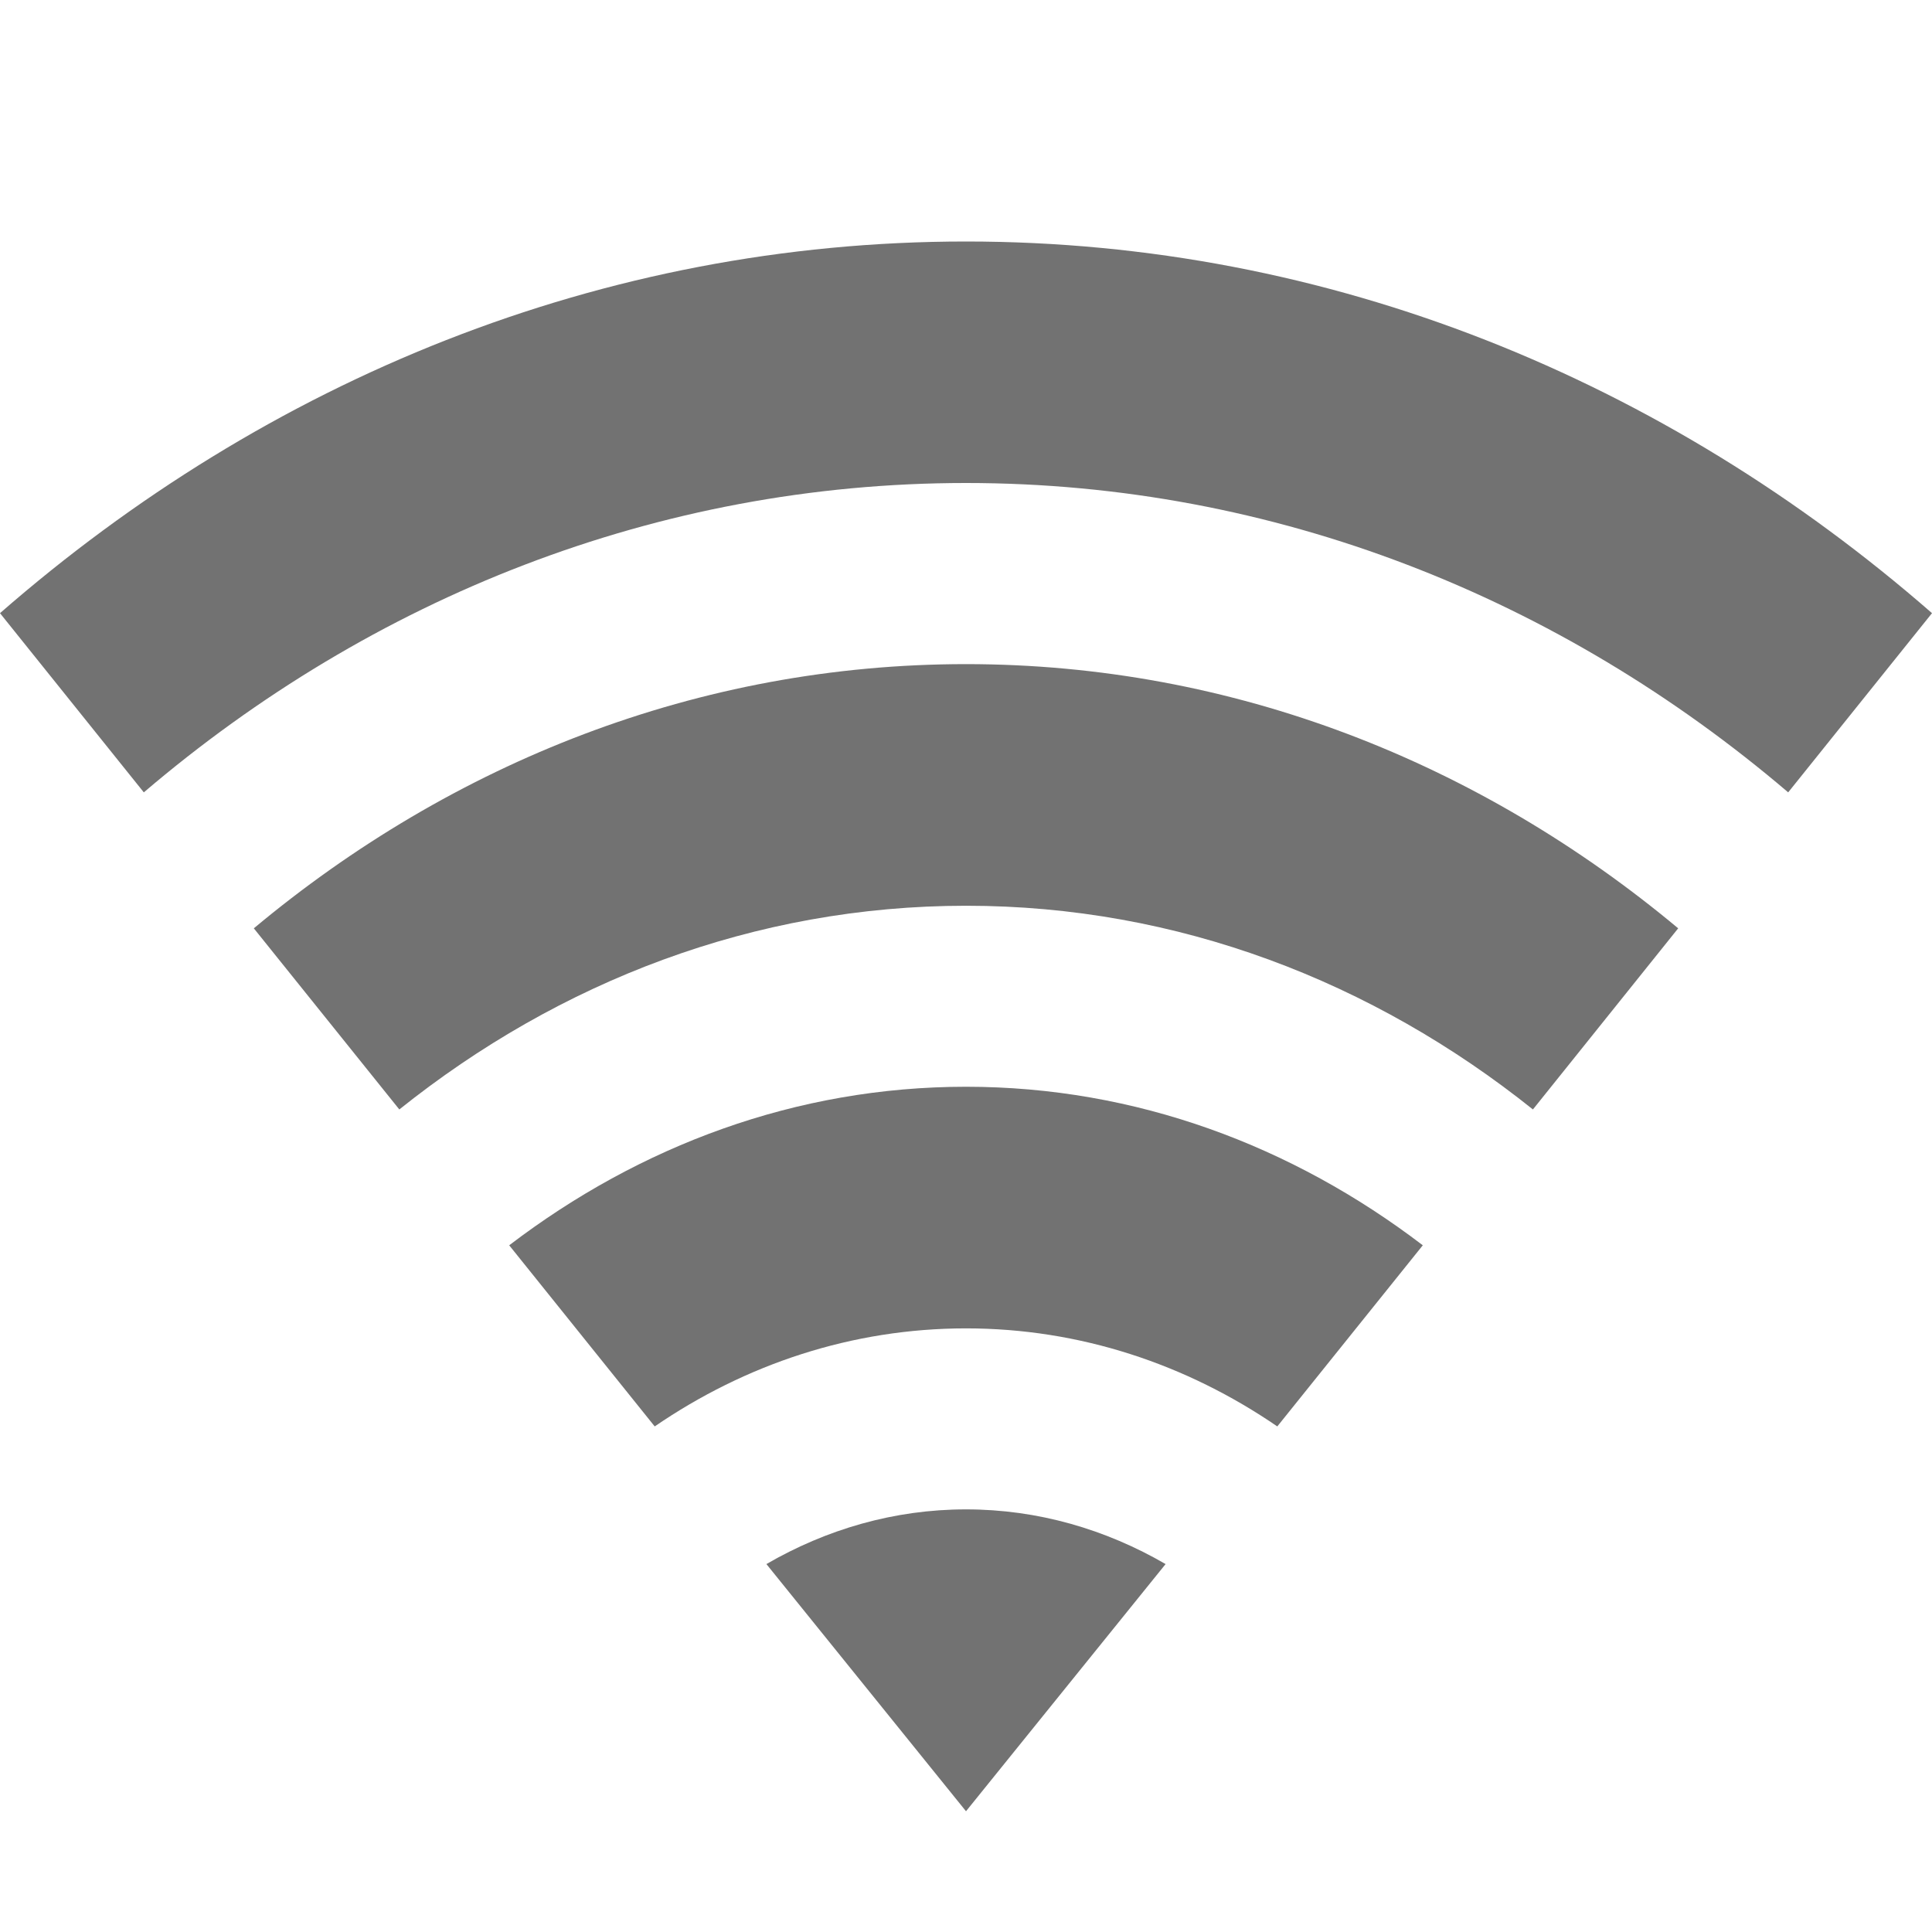
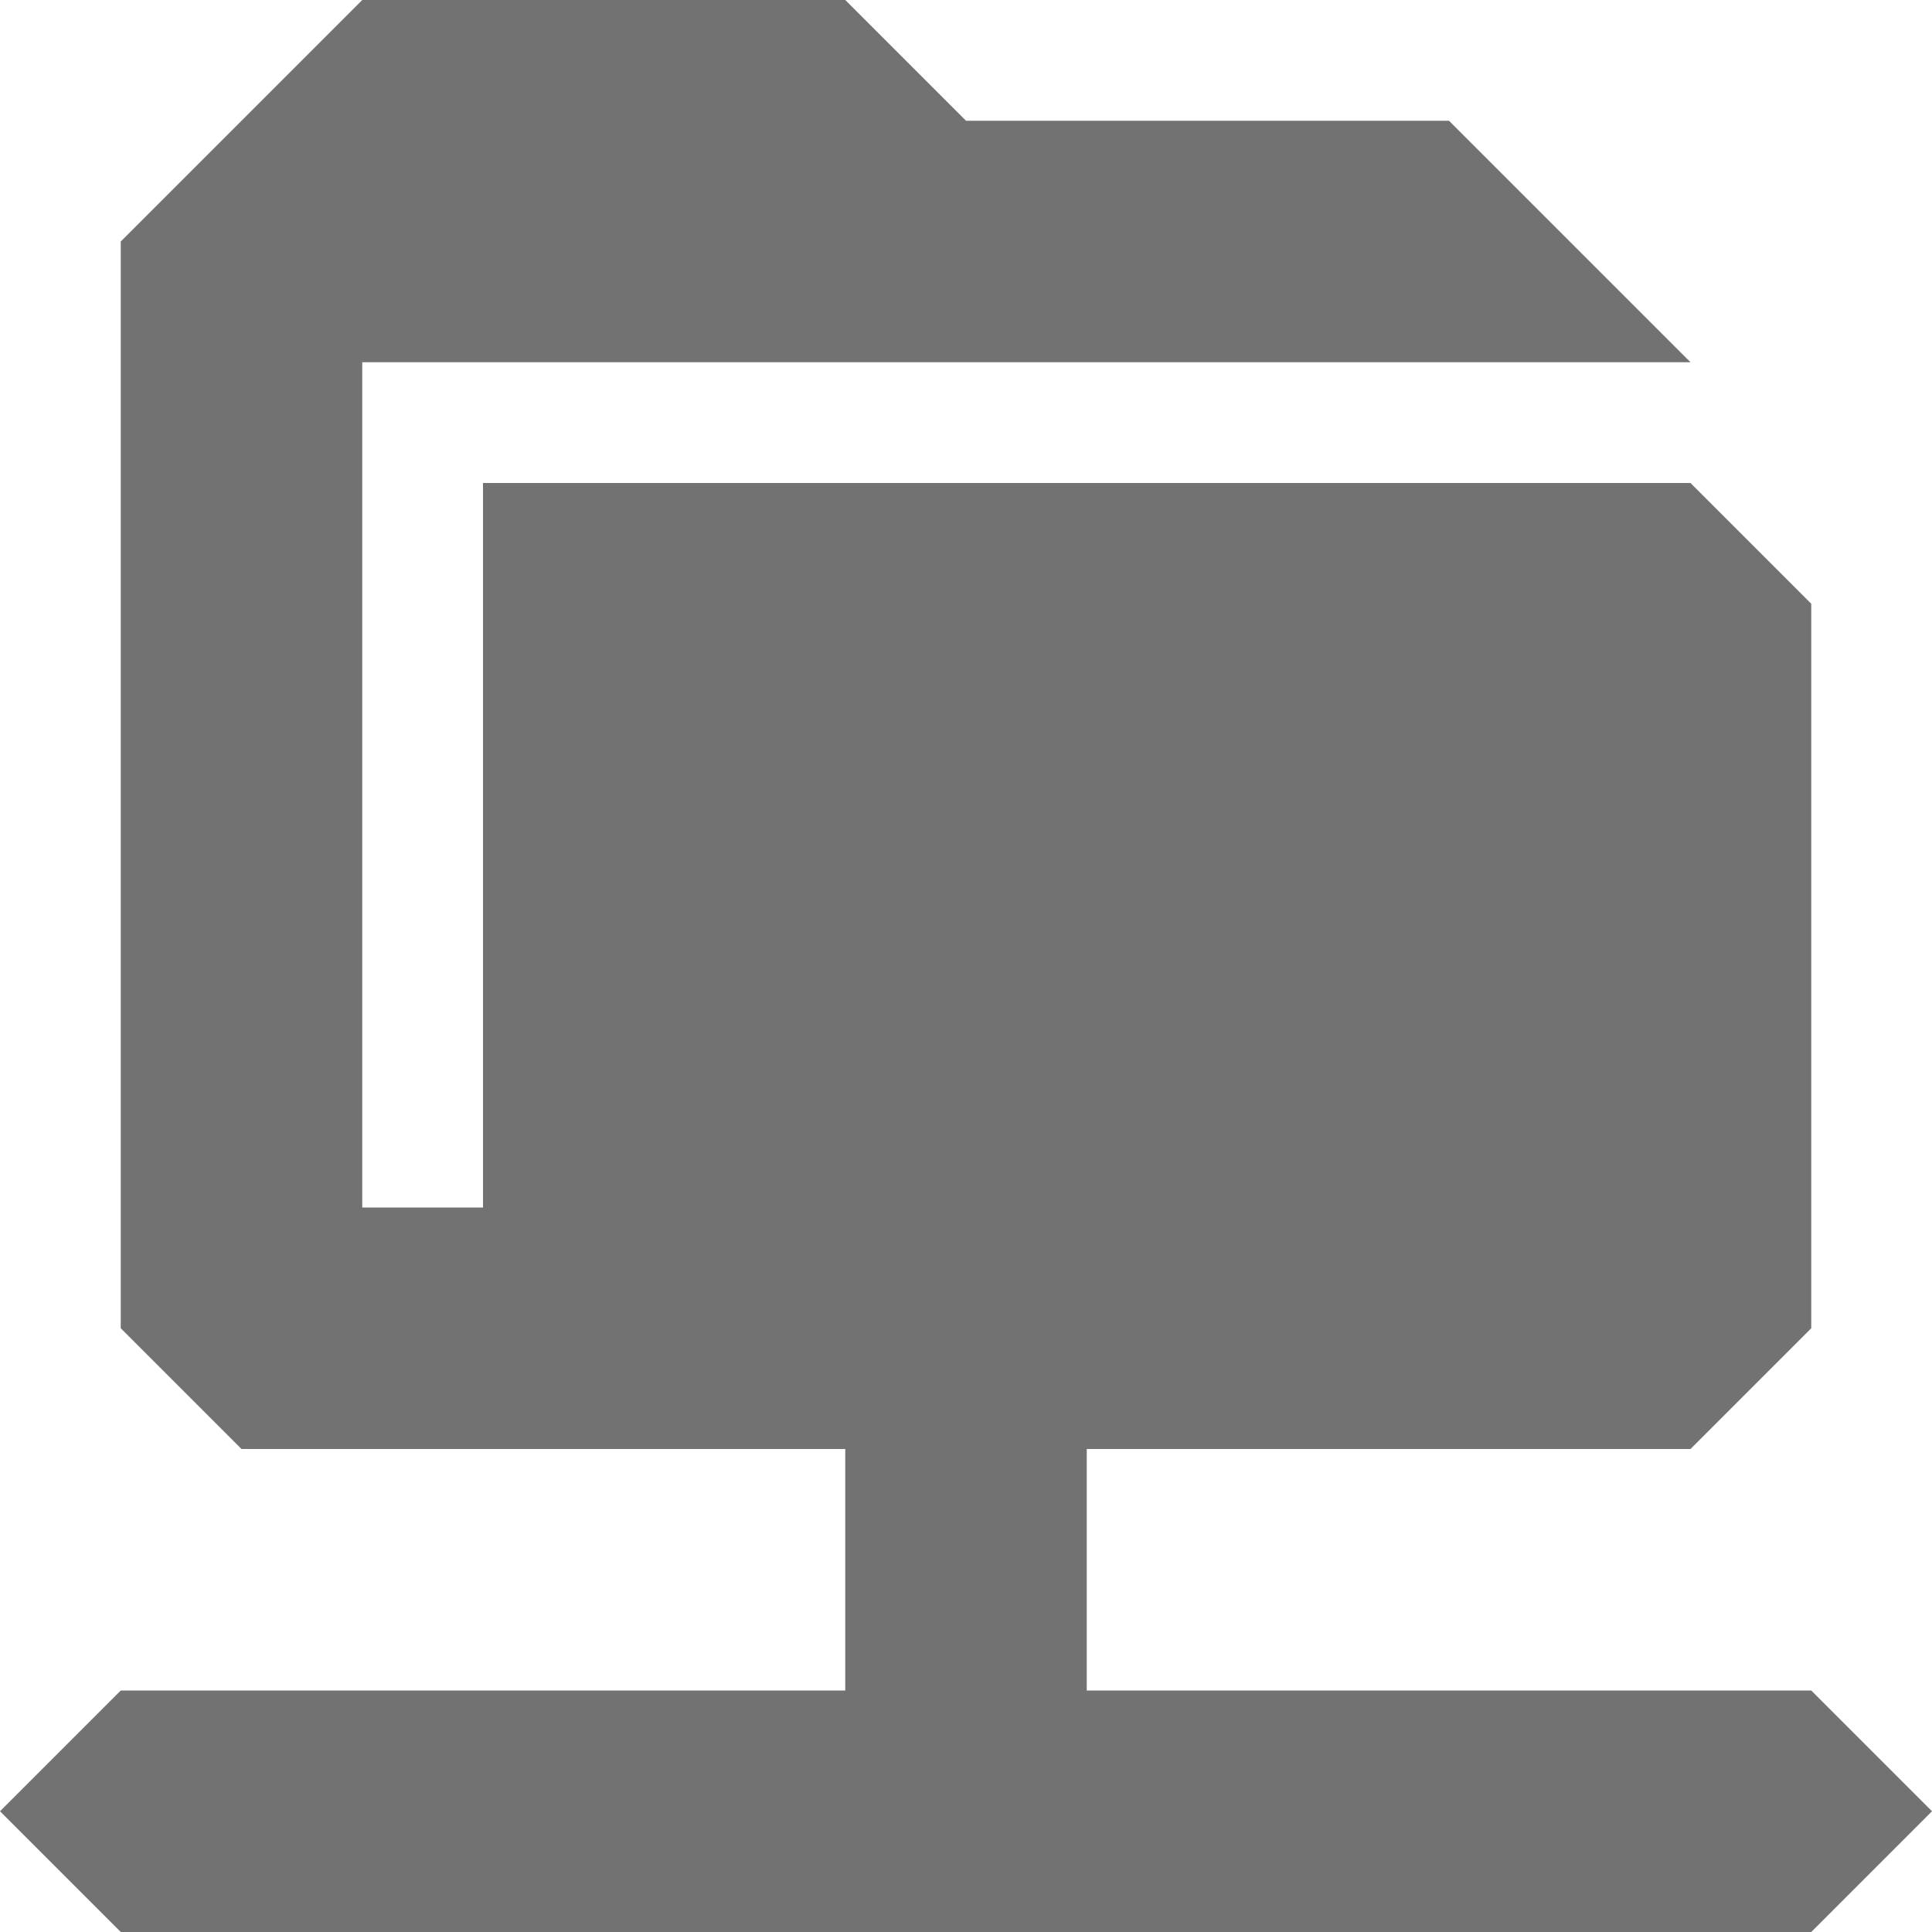
<svg xmlns="http://www.w3.org/2000/svg" xmlns:xlink="http://www.w3.org/1999/xlink" width="16px" height="16px" id="svg2593" version="1.1">
  <defs id="defs2595">
    <linearGradient xlink:href="#linearGradient1022-8-8-3-0-06-59-6" id="linearGradient3032-2" gradientUnits="userSpaceOnUse" gradientTransform="matrix(1.343993,0,0,1.207777,-259.4297,-832.2082)" x1="213.082" y1="7.881" x2="213.082" y2="21.128" />
    <linearGradient y2="11.024" y1="3.007" x2="0" id="linearGradient1022-8-8-3-0-06-59-6" gradientUnits="userSpaceOnUse">
      <stop id="stop3001-0-9-4-9-02-6" offset="0" />
      <stop id="stop3003-5-6-6-5-70-9" stop-color="#363636" offset="1" />
    </linearGradient>
+     <linearGradient xlink:href="#linearGradient1022-8-8-3-0-06-59-6-7" id="linearGradient3032-2-8" gradientUnits="userSpaceOnUse" gradientTransform="matrix(1.343993,0,0,1.207777,-259.4297,-832.2082)" x1="213.082" y1="7.881" x2="213.082" y2="21.128" />
+     <linearGradient y2="11.024" y1="3.007" x2="0" id="linearGradient1022-8-8-3-0-06-59-6-7" gradientUnits="userSpaceOnUse">
+       <stop id="stop3001-0-9-4-9-02-6-1" offset="0" />
+       <stop id="stop3003-5-6-6-5-70-9-6" stop-color="#363636" offset="1" />
+     </linearGradient>
+     <linearGradient xlink:href="#linearGradient1022-8-8-3-0-06-59-6-7" id="linearGradient3042" gradientUnits="userSpaceOnUse" gradientTransform="matrix(1.343993,0,0,1.207777,-259.4297,-832.2082)" x1="213.082" y1="7.881" x2="213.082" y2="21.128" />
+     <linearGradient xlink:href="#linearGradient1022-8-8-3-0-06-59-6-7" id="linearGradient3044" gradientUnits="userSpaceOnUse" gradientTransform="matrix(1.343993,0,0,1.207777,-259.4297,-832.2082)" x1="213.082" y1="7.881" x2="213.082" y2="21.128" />
+     <linearGradient xlink:href="#linearGradient1022-8-8-3-0-06-59-6-7" id="linearGradient3046" gradientUnits="userSpaceOnUse" gradientTransform="matrix(1.343993,0,0,1.207777,-259.4297,-832.2082)" x1="213.082" y1="7.881" x2="213.082" y2="21.128" />
+     <linearGradient xlink:href="#linearGradient1022-8-8-3-0-06-59-6-7" id="linearGradient3048" gradientUnits="userSpaceOnUse" gradientTransform="matrix(1.343993,0,0,1.207777,-259.4297,-832.2082)" x1="213.082" y1="7.881" x2="213.082" y2="21.128" />
+     <linearGradient xlink:href="#linearGradient1022-8-8-3-0-06-59-6-7" id="linearGradient3050" gradientUnits="userSpaceOnUse" gradientTransform="matrix(1.343993,0,0,1.207777,-259.4297,-832.2082)" x1="213.082" y1="7.881" x2="213.082" y2="21.128" />
  </defs>
  <g id="layer1">
    <g transform="translate(-423.999,-176.0004)" id="layer13">
      <g transform="translate(234,-820)" id="g14154" />
    </g>
    <g transform="translate(-430.5094,-166.9484)" id="layer13-8">
      <g transform="translate(234,-820)" id="g14154-0" />
    </g>
-     <path d="M 8,2 C 4.98,2 2.207,3.151 0,5.078 l 1.191,1.484 c 1.886,-1.609 4.251,-2.562 6.809,-2.562 2.558,0 4.923,0.954 6.809,2.562 L 16,5.078 C 13.793,3.151 11.02,2 8,2 z m 0,3.5 c -2.213,0 -4.253,0.815 -5.898,2.188 l 1.205,1.5 c 1.324,-1.059 2.94,-1.687 4.694,-1.687 1.754,0 3.37,0.628 4.694,1.687 L 13.898,7.688 C 12.253,6.315 10.213,5.5 8,5.5 z m 0,3.5 c -1.407,0 -2.703,0.489 -3.783,1.313 l 1.205,1.5 c 0.75,-0.514 1.633,-0.812 2.578,-0.812 0.945,0 1.828,0.298 2.578,0.812 l 1.205,-1.5 C 10.703,9.489 9.407,9 8,9 z m 0,3.5 c -0.597,0 -1.158,0.166 -1.653,0.453 L 8,15 9.653,12.953 C 9.158,12.666 8.597,12.5 8,12.5 z" id="path3897-7" style="opacity:0.7;color:black;fill:url(#linearGradient3032-2);fill-opacity:1;fill-rule:nonzero;stroke:none;stroke-width:1;marker:none;visibility:visible;display:inline;overflow:visible;enable-background:accumulate" />
+     <g id="layer1-0" style="opacity:0.7;color:#000000;fill:url(#linearGradient3032-2-8);fill-opacity:1;fill-rule:nonzero;stroke:none;stroke-width:1;marker:none;visibility:visible;display:inline;overflow:visible;enable-background:accumulate">
+       <path id="path3002" d="m 3,0 -2,2 0,9 1,1 5,0 0,2 -6,0 -1,1 1,1 14,0 1,-1 -1,-1 -6,0 0,-2 5,0 1,-1 L 15,5 14,4 4,4 4,10 3,10 3,3 14,3 12,1 8,1 7,0 3,0 z" style="color:#000000;fill:url(#linearGradient3042);fill-opacity:1;fill-rule:nonzero;stroke:none;stroke-width:1;marker:none;visibility:visible;display:inline;overflow:visible;enable-background:accumulate" />
+       <g id="layer13-9" transform="translate(-423.999,-176.0004)" style="color:#000000;fill:url(#linearGradient3046);fill-opacity:1;fill-rule:nonzero;stroke:none;stroke-width:1;marker:none;visibility:visible;display:inline;overflow:visible;enable-background:accumulate">
+         <g id="g14154-5" transform="translate(234,-820)" style="color:#000000;fill:url(#linearGradient3044);fill-opacity:1;fill-rule:nonzero;stroke:none;stroke-width:1;marker:none;visibility:visible;display:inline;overflow:visible;enable-background:accumulate" />
+       </g>
+       <g id="layer13-8-9" transform="translate(-430.5094,-166.9484)" style="color:#000000;fill:url(#linearGradient3050);fill-opacity:1;fill-rule:nonzero;stroke:none;stroke-width:1;marker:none;visibility:visible;display:inline;overflow:visible;enable-background:accumulate">
+         <g id="g14154-0-8" transform="translate(234,-820)" style="color:#000000;fill:url(#linearGradient3048);fill-opacity:1;fill-rule:nonzero;stroke:none;stroke-width:1;marker:none;visibility:visible;display:inline;overflow:visible;enable-background:accumulate" />
+       </g>
+     </g>
  </g>
</svg>
